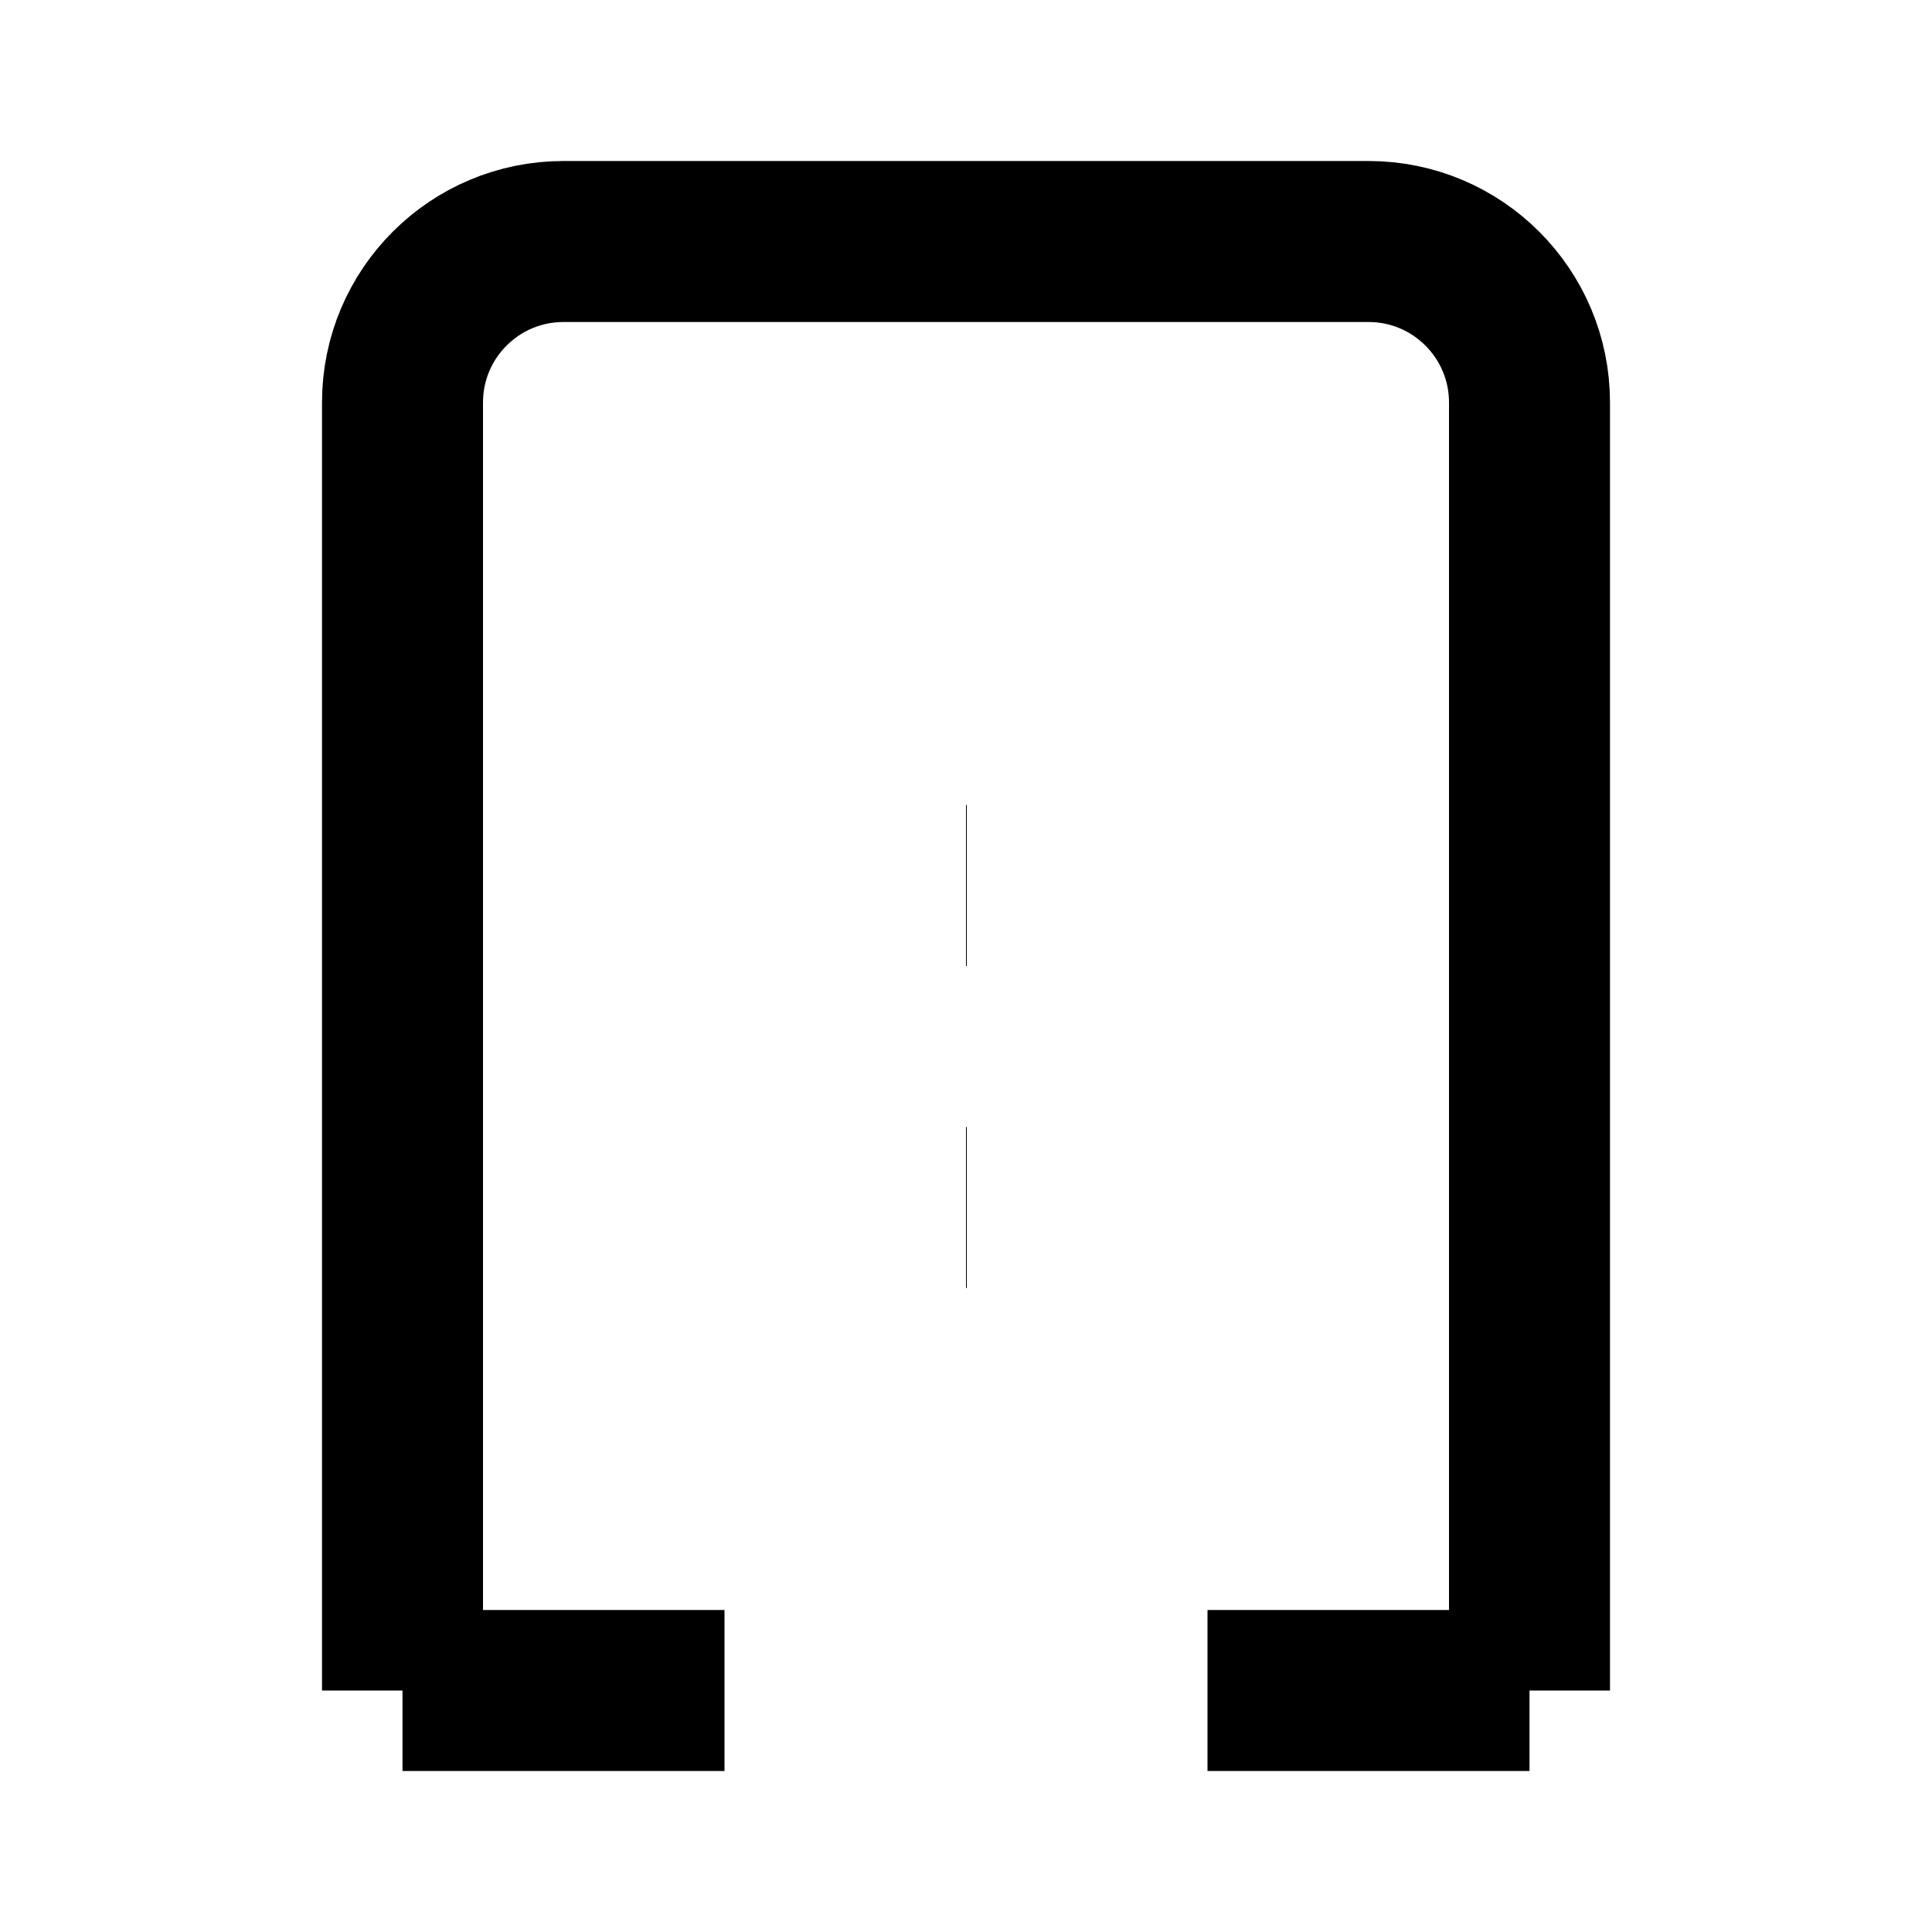
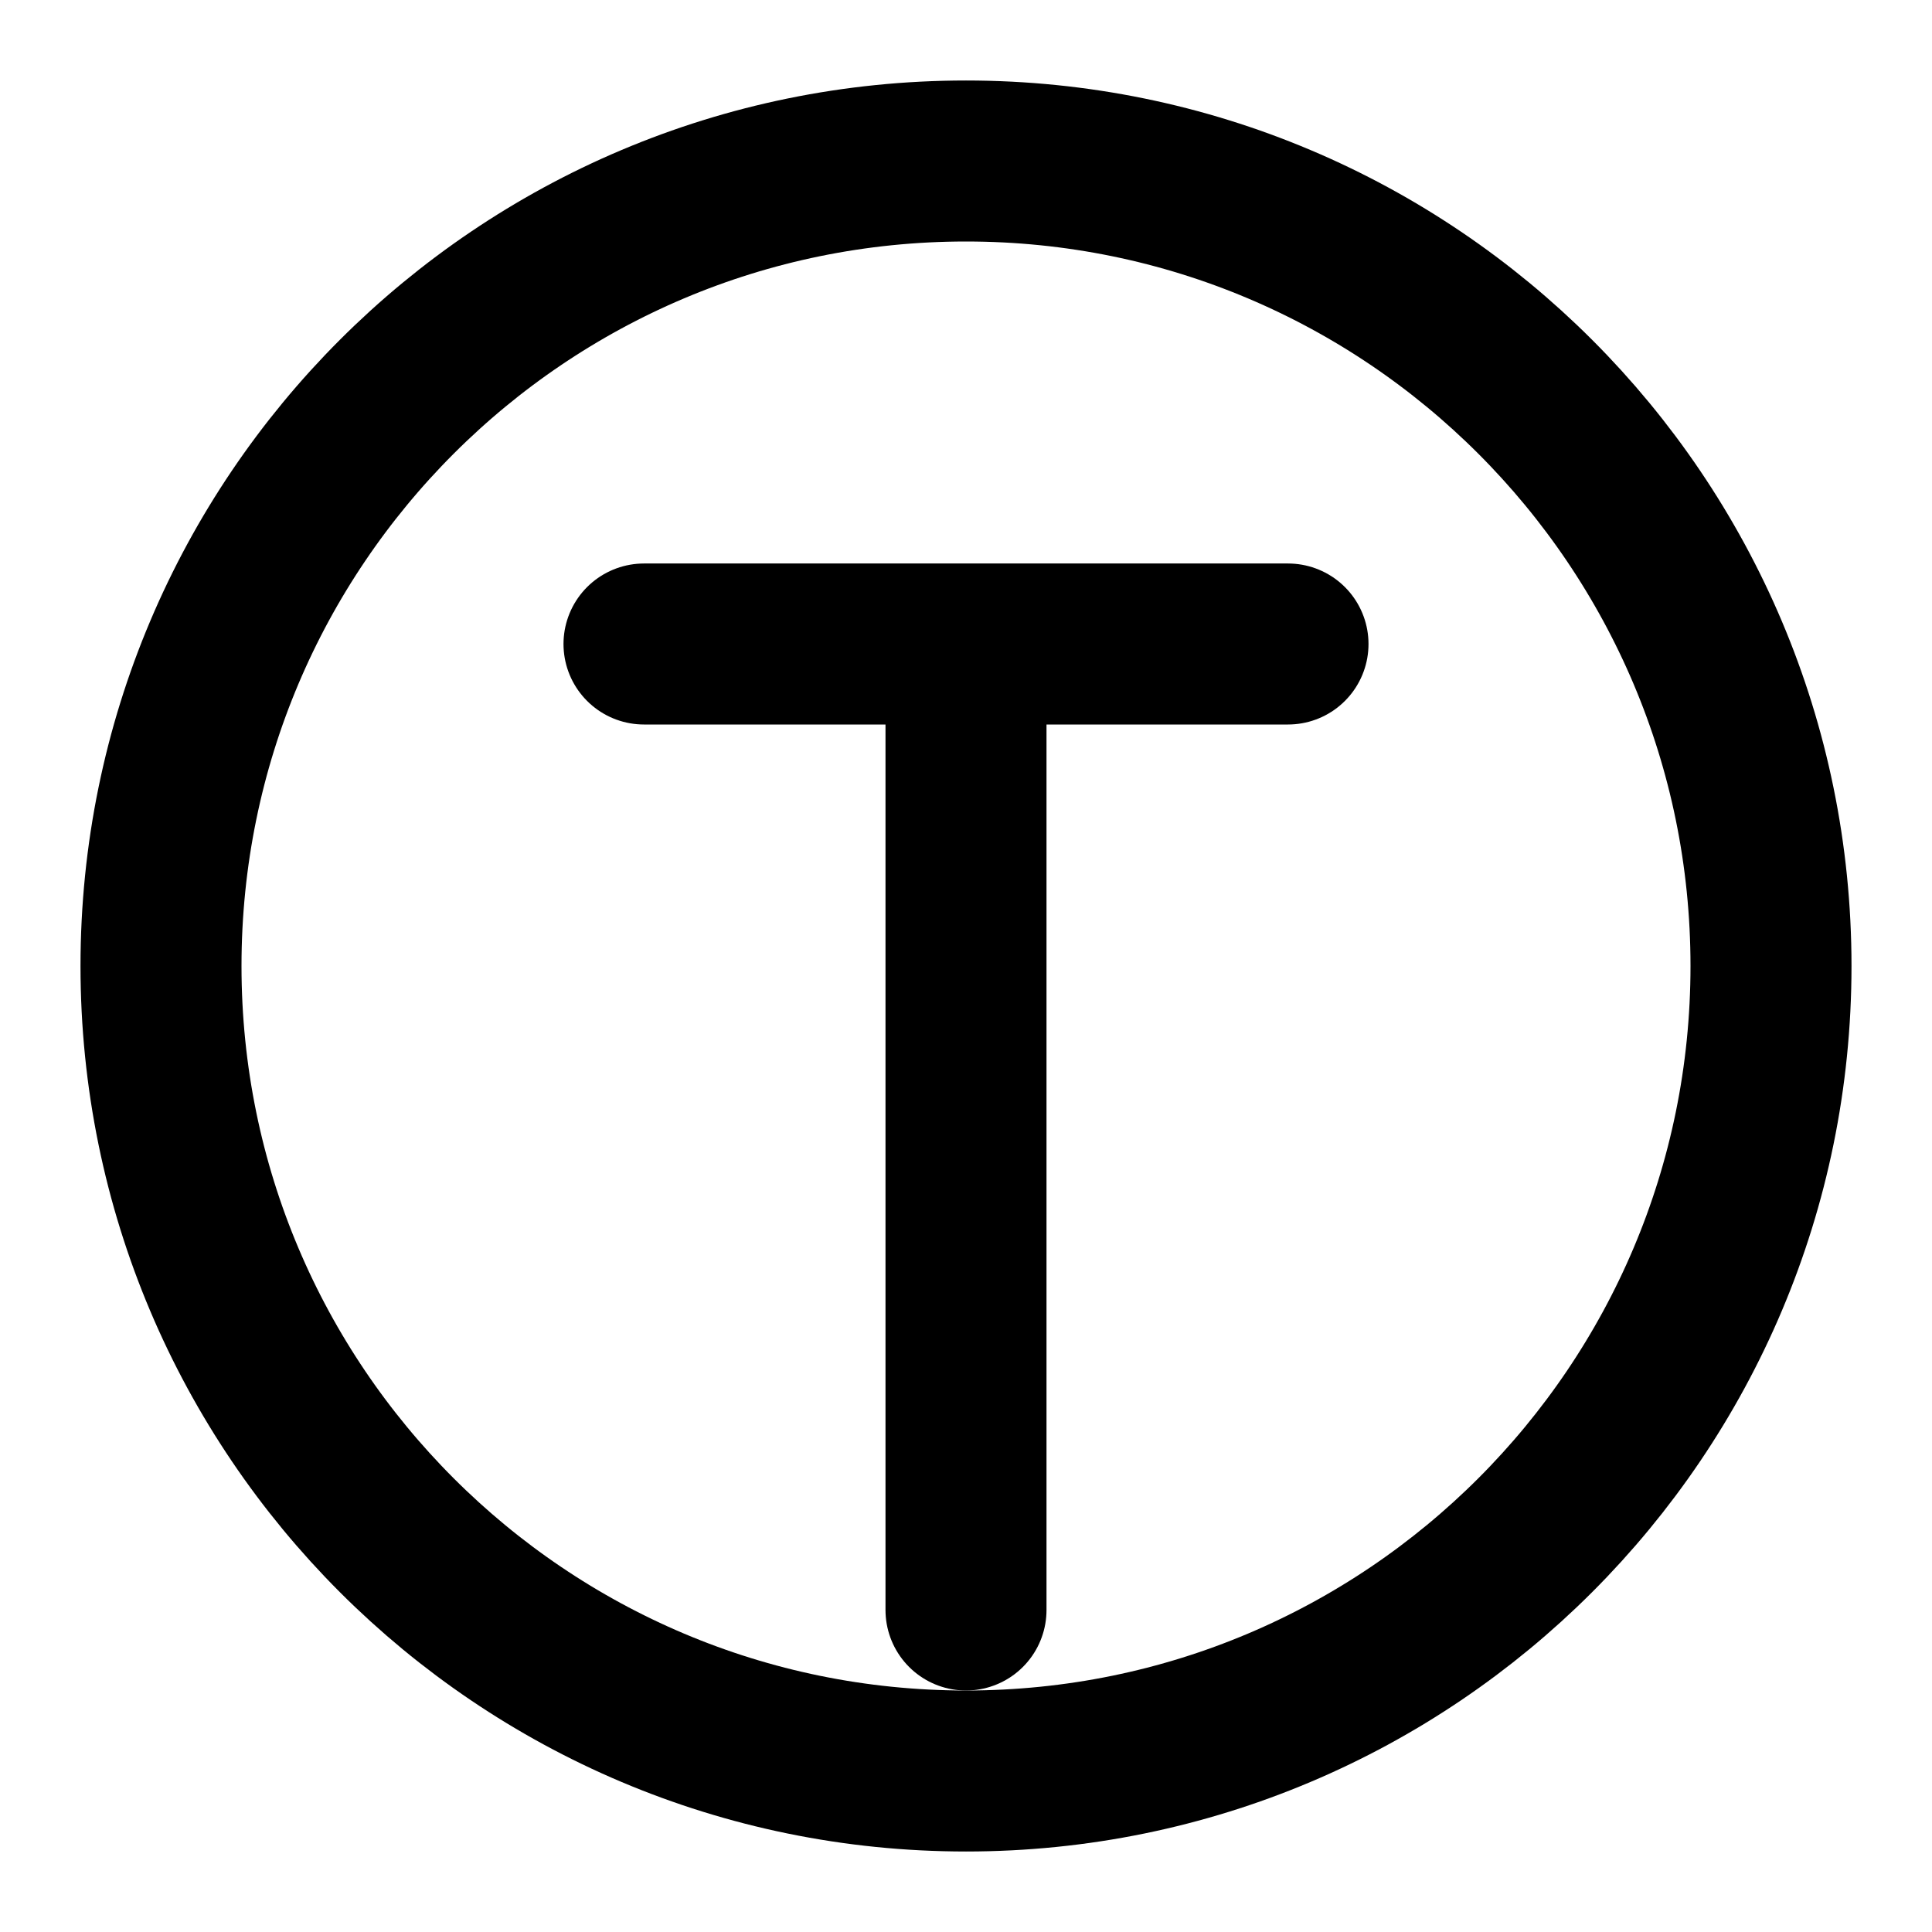
- <svg viewBox="0 0 24 24" fill="none" stroke="currentColor" stroke-width="2" class="me-2">
-   <path d="M19 21V5a2 2 0 0 0-2-2H7a2 2 0 0 0-2 2v16m14 0h-4m-6 0H5" />
-   <path d="M12 11h.01M12 15h.01" />
+ <svg xmlns="http://www.w3.org/2000/svg" width="24" height="24" viewBox="0 0 24 24" fill="none">
+   <path d="M12 20V14M12 14V8M12 8H8M12 8H16" stroke="currentColor" stroke-width="2" stroke-linecap="round" stroke-linejoin="round" />
+   <path d="M12 22C17.523 22 22 17.523 22 12C22 6.477 17.523 2 12 2C6.477 2 2 6.477 2 12C2 17.523 6.477 22 12 22Z" stroke="currentColor" stroke-width="2" stroke-linecap="round" stroke-linejoin="round" />
</svg>
